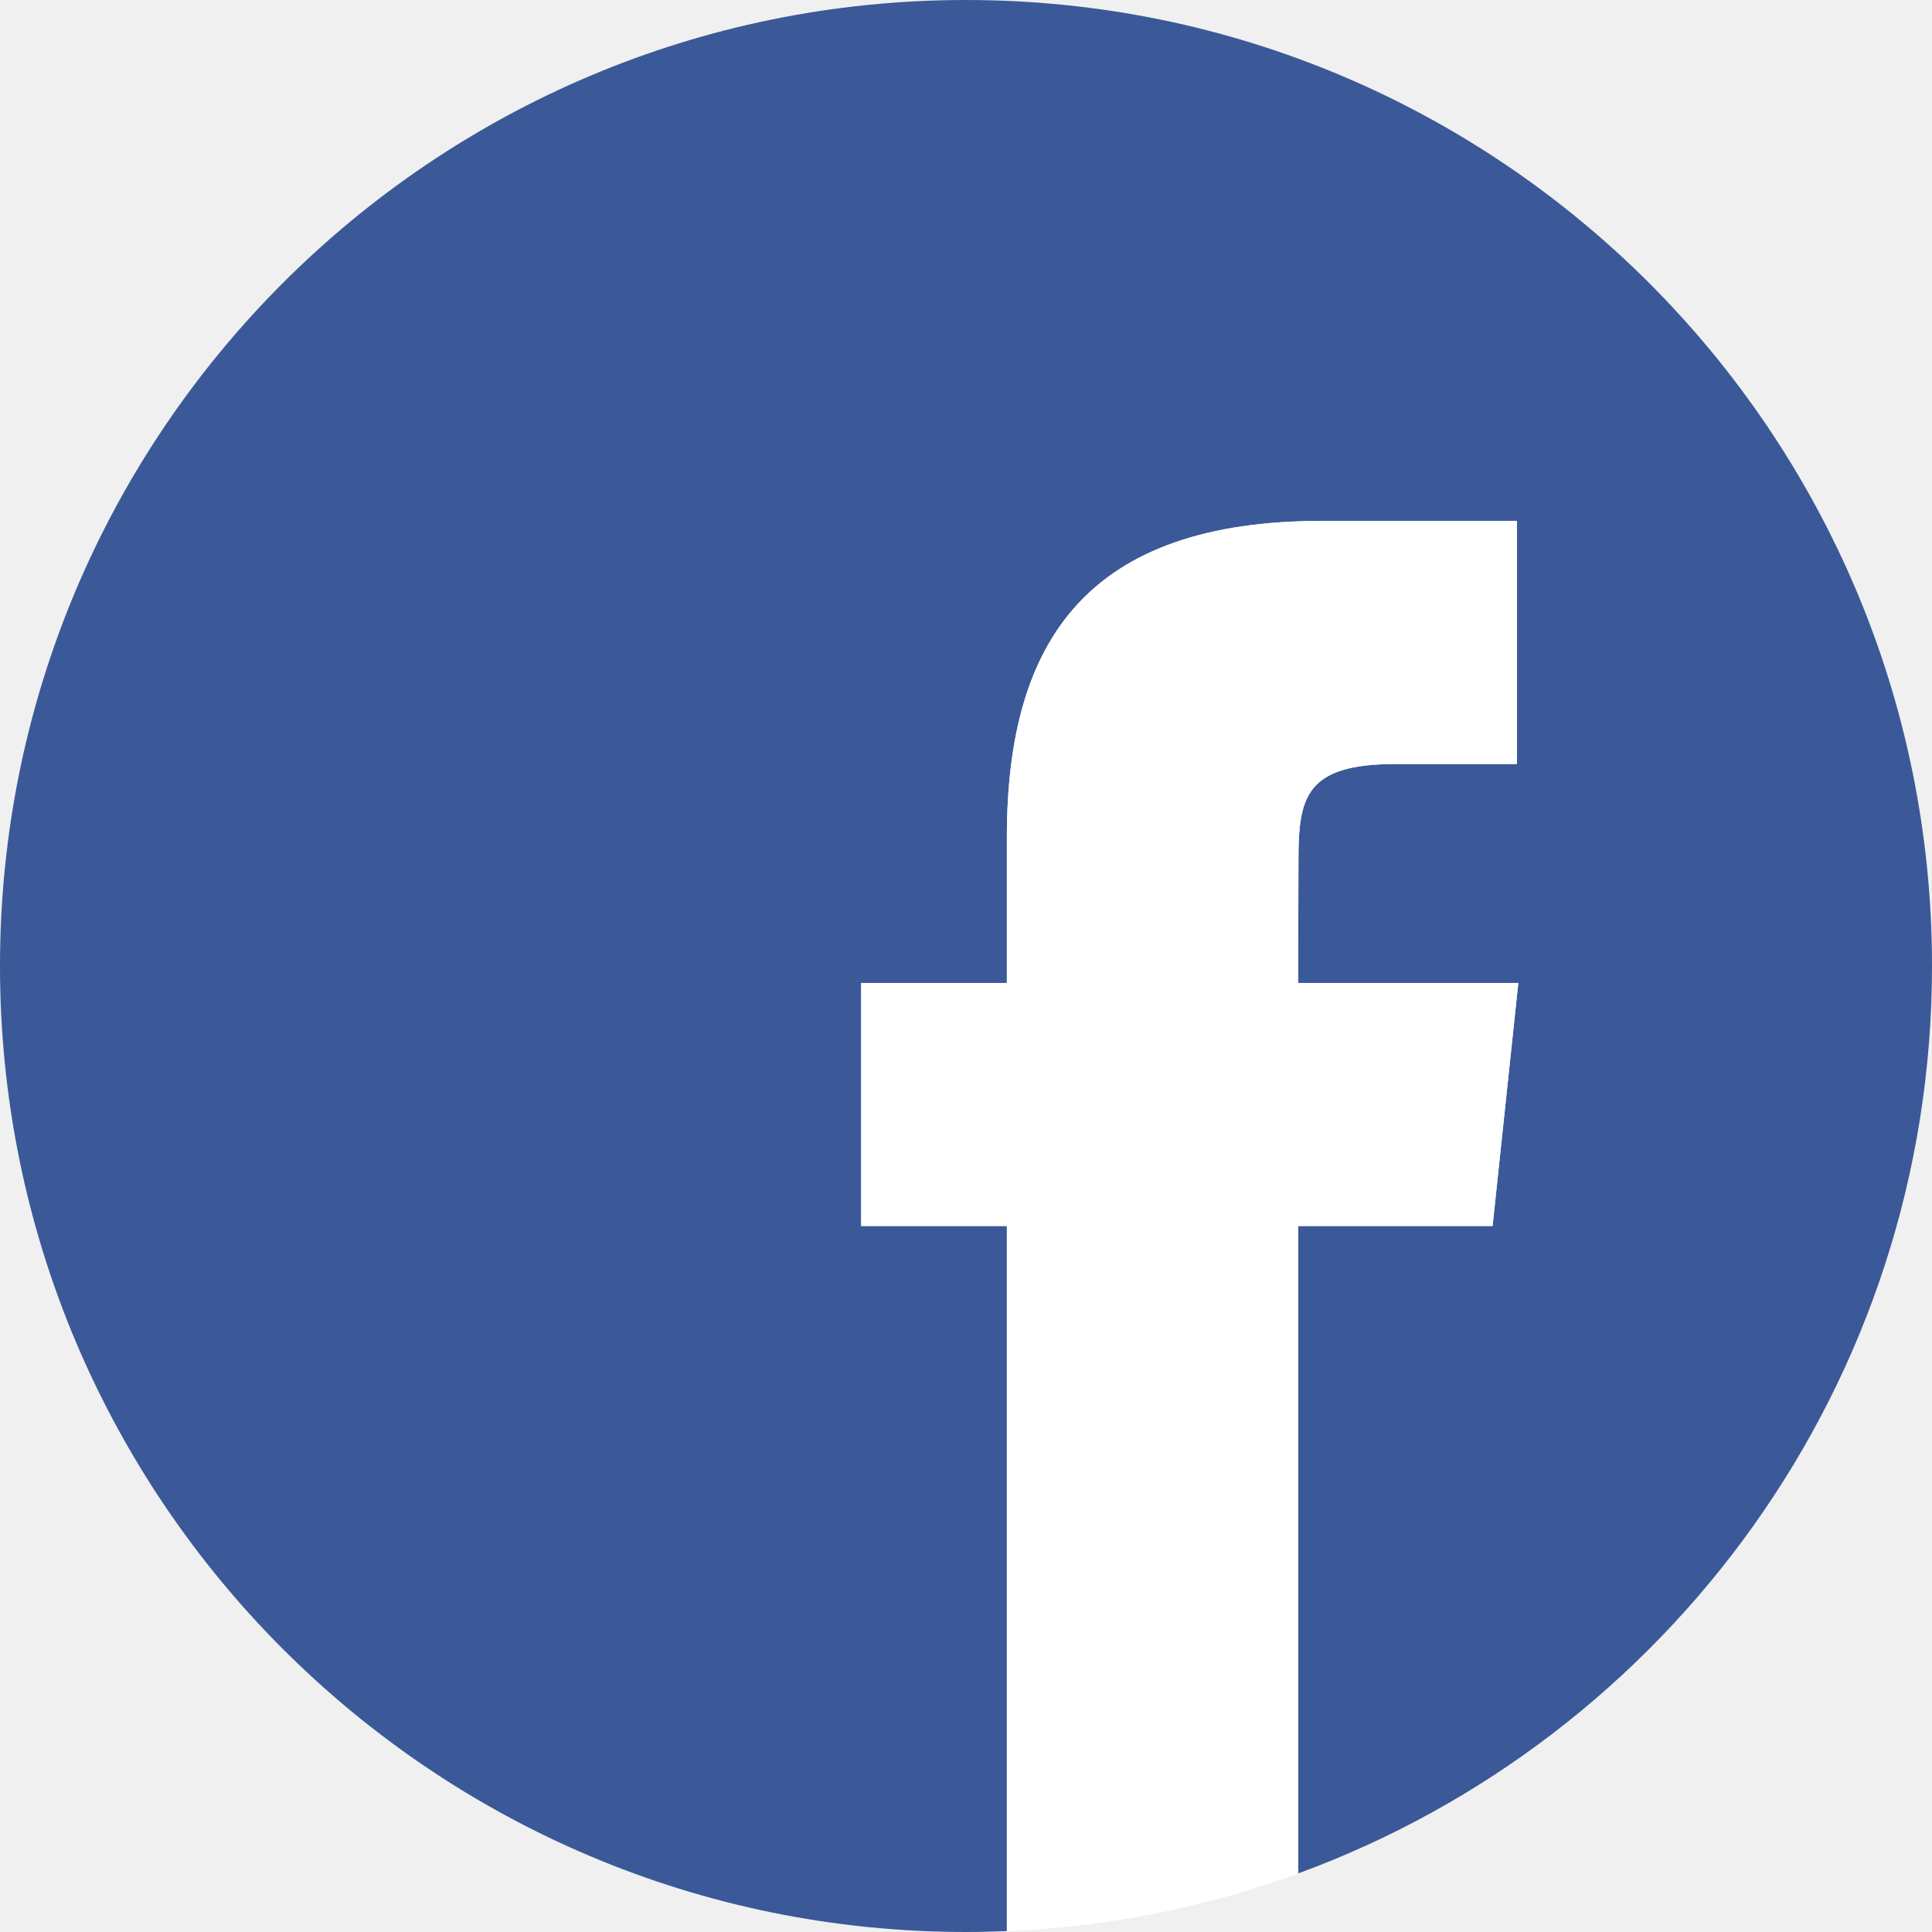
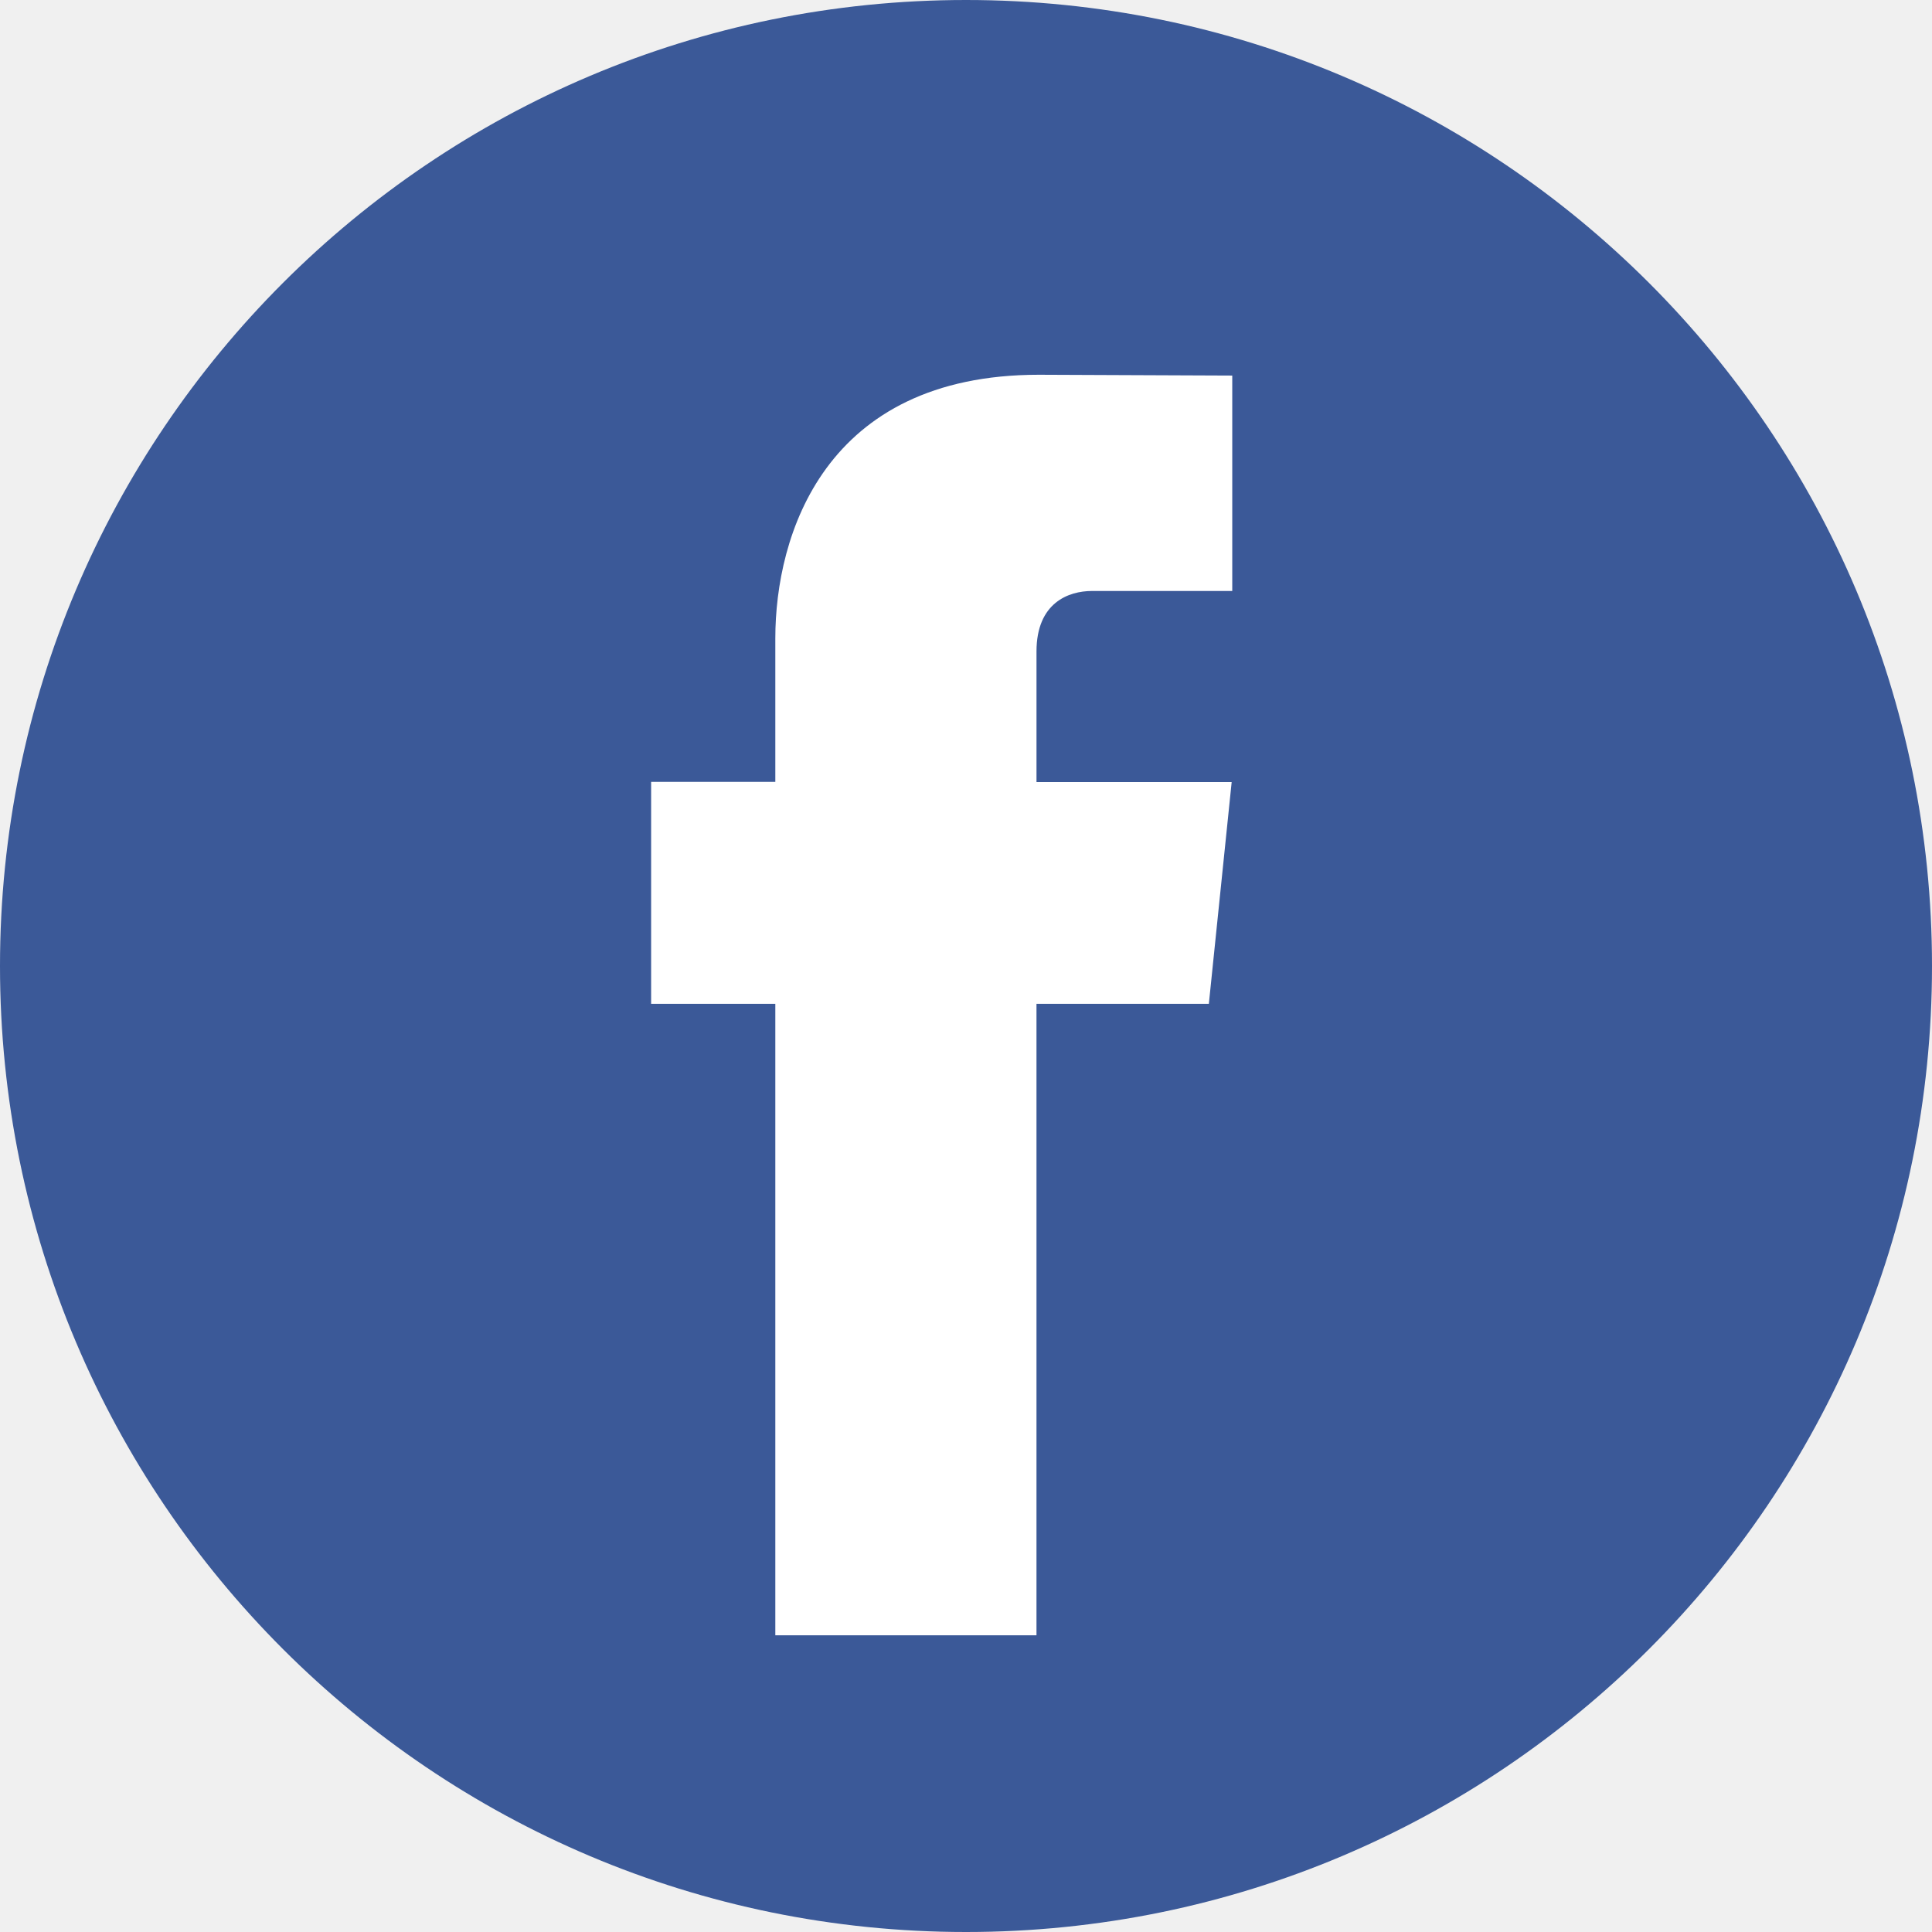
- <svg xmlns="http://www.w3.org/2000/svg" width="399" height="399">
-   <g transform="translate(-194.969 -276.563)">
-     <path fill="#3b5998" d="m 394.469,276.562 c -110.184,0 -199.5,89.316 -199.5,199.5 0,110.184 89.316,199.5 199.5,199.5 2.831,0 5.636,-0.071 8.438,-0.188 l 0,-145.625 -30.094,0 0,-50.188 30.094,0 0,-30.125 c 0,-40.945 16.958,-65.312 65.188,-65.312 l 40.156,0 0,50.219 -25.094,0 c -18.778,0 -20.031,7.002 -20.031,20.094 l -0.062,25.125 45.469,0 -5.312,50.188 -40.156,0 0,133.719 c 76.391,-27.971 130.906,-101.325 130.906,-187.406 0,-110.184 -89.316,-199.5 -199.5,-199.5 z" />
-     <path fill="#fff" d="m 468.099,384.141 c -48.23,0 -65.188,24.367 -65.188,65.312 l 0,30.125 -30.094,0 0,50.188 30.094,0 0,145.625 c 21.056,-0.877 41.279,-4.994 60.156,-11.906 l 0,-133.719 40.156,0 5.312,-50.188 -45.469,0 0.062,-25.125 c 0,-13.092 1.253,-20.094 20.031,-20.094 l 25.094,0 0,-50.219 -40.156,0 z" />
+ <svg xmlns="http://www.w3.org/2000/svg" version="1.1" id="Capa_1" x="0px" y="0px" viewBox="0 0 112.196 112.196" style="enable-background:new 0 0 112.196 112.196;" xml:space="preserve">
+   <g>
+     <circle style="fill:#3B5998;" cx="56.098" cy="56.098" r="56.098" />
+     <path style="fill:#FFFFFF;" d="M70.201,58.294h-10.01v36.672H45.025V58.294h-7.213V45.406h7.213v-8.34   c0-5.964,2.833-15.303,15.301-15.303L71.56,21.81v12.51h-8.151c-1.337,0-3.217,0.668-3.217,3.513v7.585h11.334L70.201,58.294z" />
  </g>
+   <g>
+ </g>
+   <g>
+ </g>
+   <g>
+ </g>
+   <g>
+ </g>
+   <g>
+ </g>
+   <g>
+ </g>
+   <g>
+ </g>
+   <g>
+ </g>
+   <g>
+ </g>
+   <g>
+ </g>
+   <g>
+ </g>
+   <g>
+ </g>
+   <g>
+ </g>
+   <g>
+ </g>
+   <g>
+ </g>
</svg>
